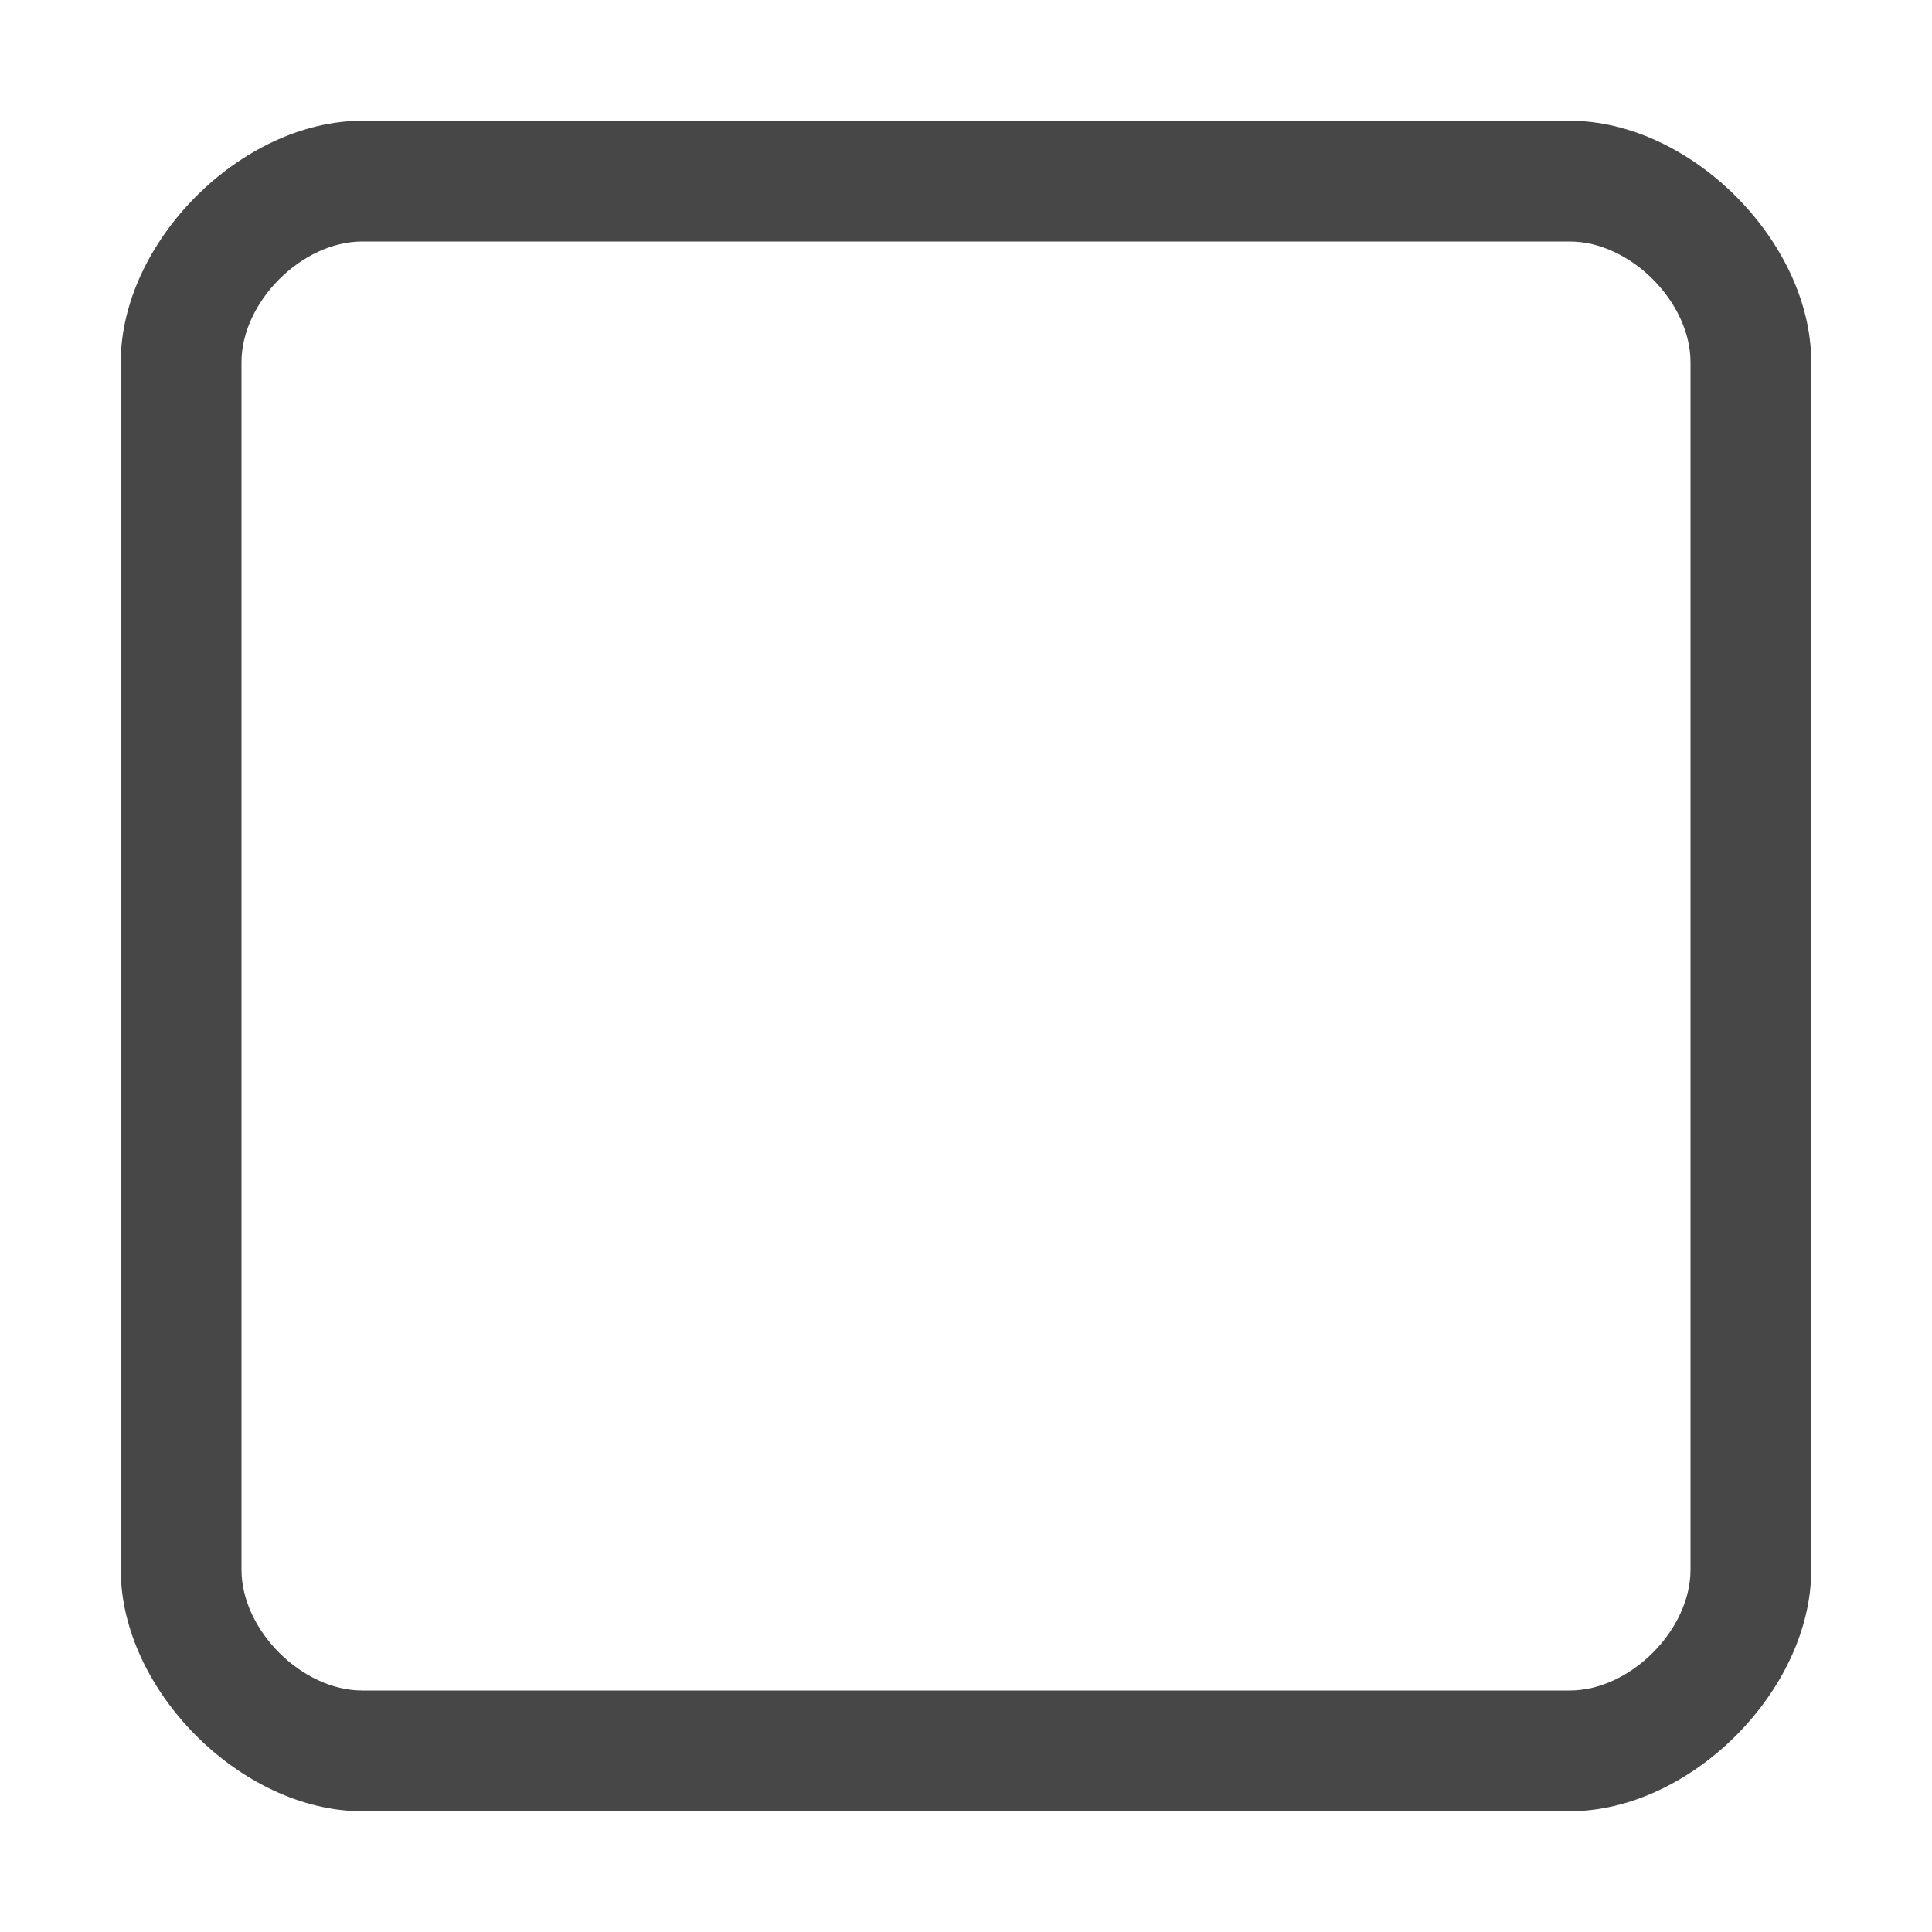
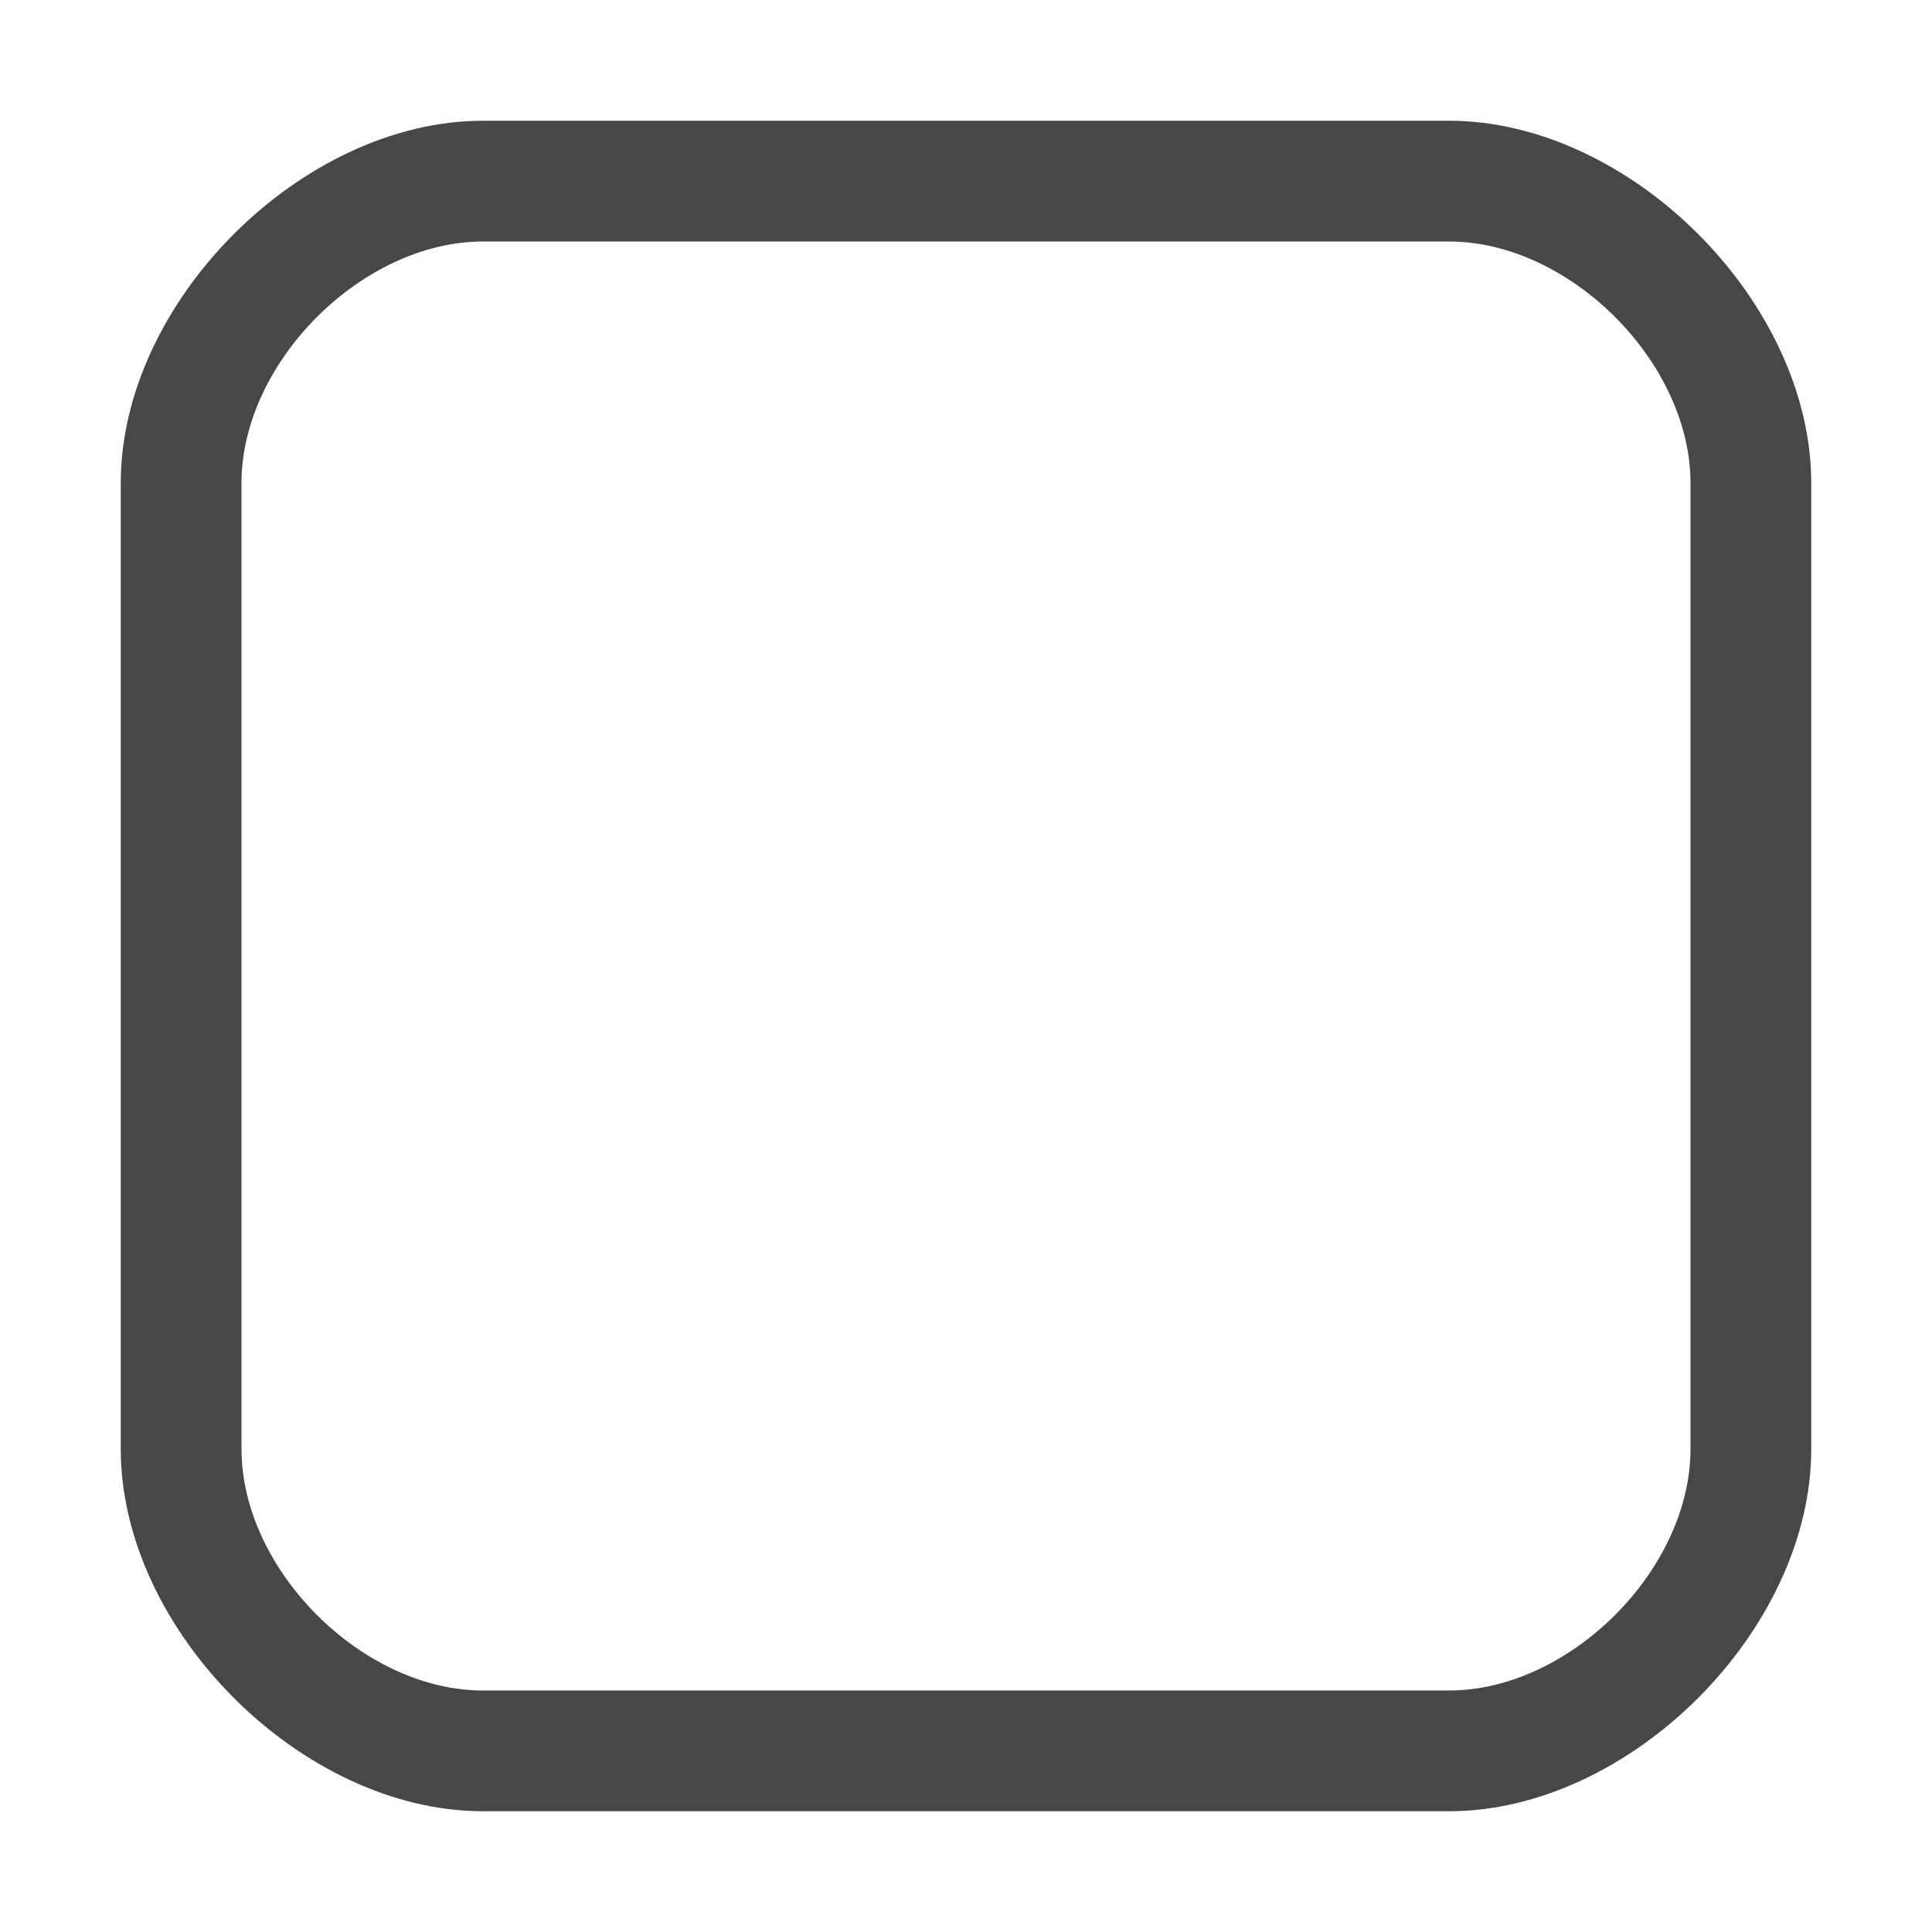
<svg width="16" height="16">
  <g fill="#474747">
-     <path d="M 1,3 V 13 c 0,1 1,2 2,2 h 10 c 1,0 2,-1 2,-2 V 3 C 15,2 14,1 13,1 H 3 C 2,1 1,2 1,3 Z M 14,3 v 10 c 0,0.5 -0.5,1 -1,1 H 3 C 2.5,14 2,13.5 2,13 V 3 C 2,2.5 2.5,2 3,2 h 10 c 0.5,0 1,0.5 1,1 z" />
+     <path d="m 1,4 0,8 c 0,1.5 1.5,3 3,3 L 12,15 c 1.5,0 3,-1.5 3,-3 L 15,4 C 15,2.5 13.5,1 12,1 H 4 C 2.5,1 1,2.5 1,4 Z m 13,0 0,8 C 14,13 13,14 12,14 l -8,0 c -1,0 -2,-1 -2,-2 L 2,4 c 0,-1 1,-2 2,-2 h 8 c 1,0 2,1 2,2 z" />
  </g>
</svg>
